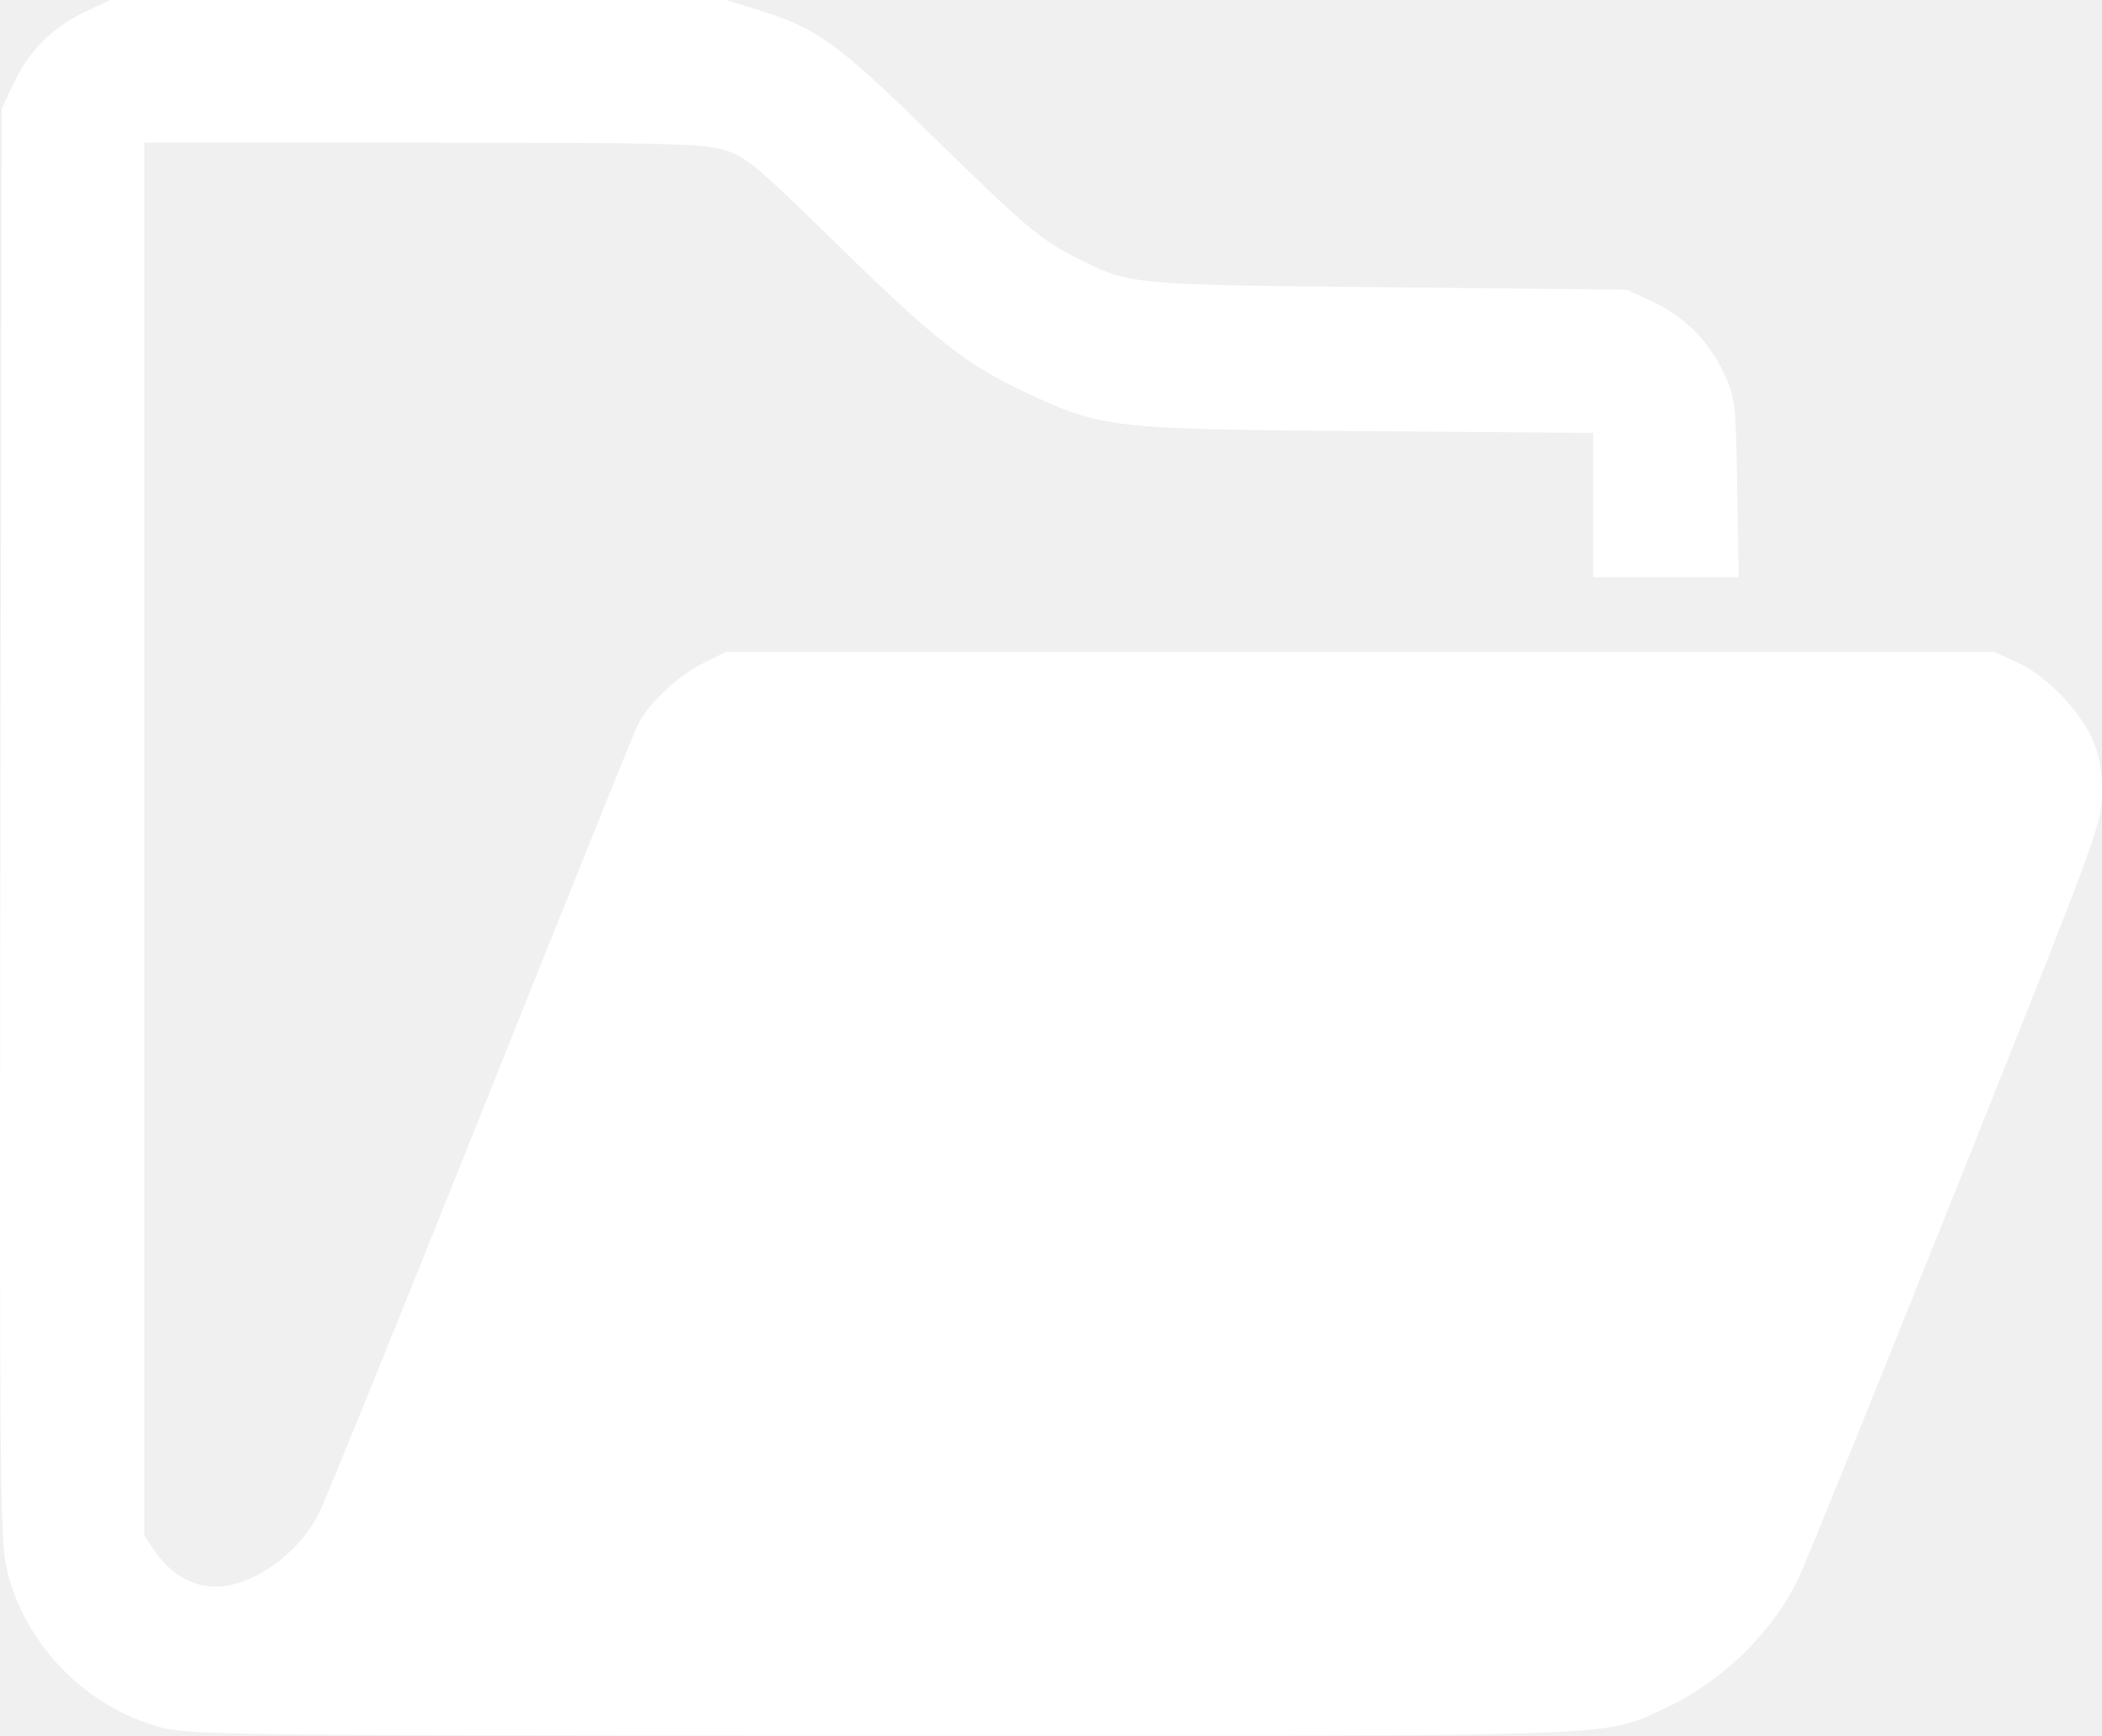
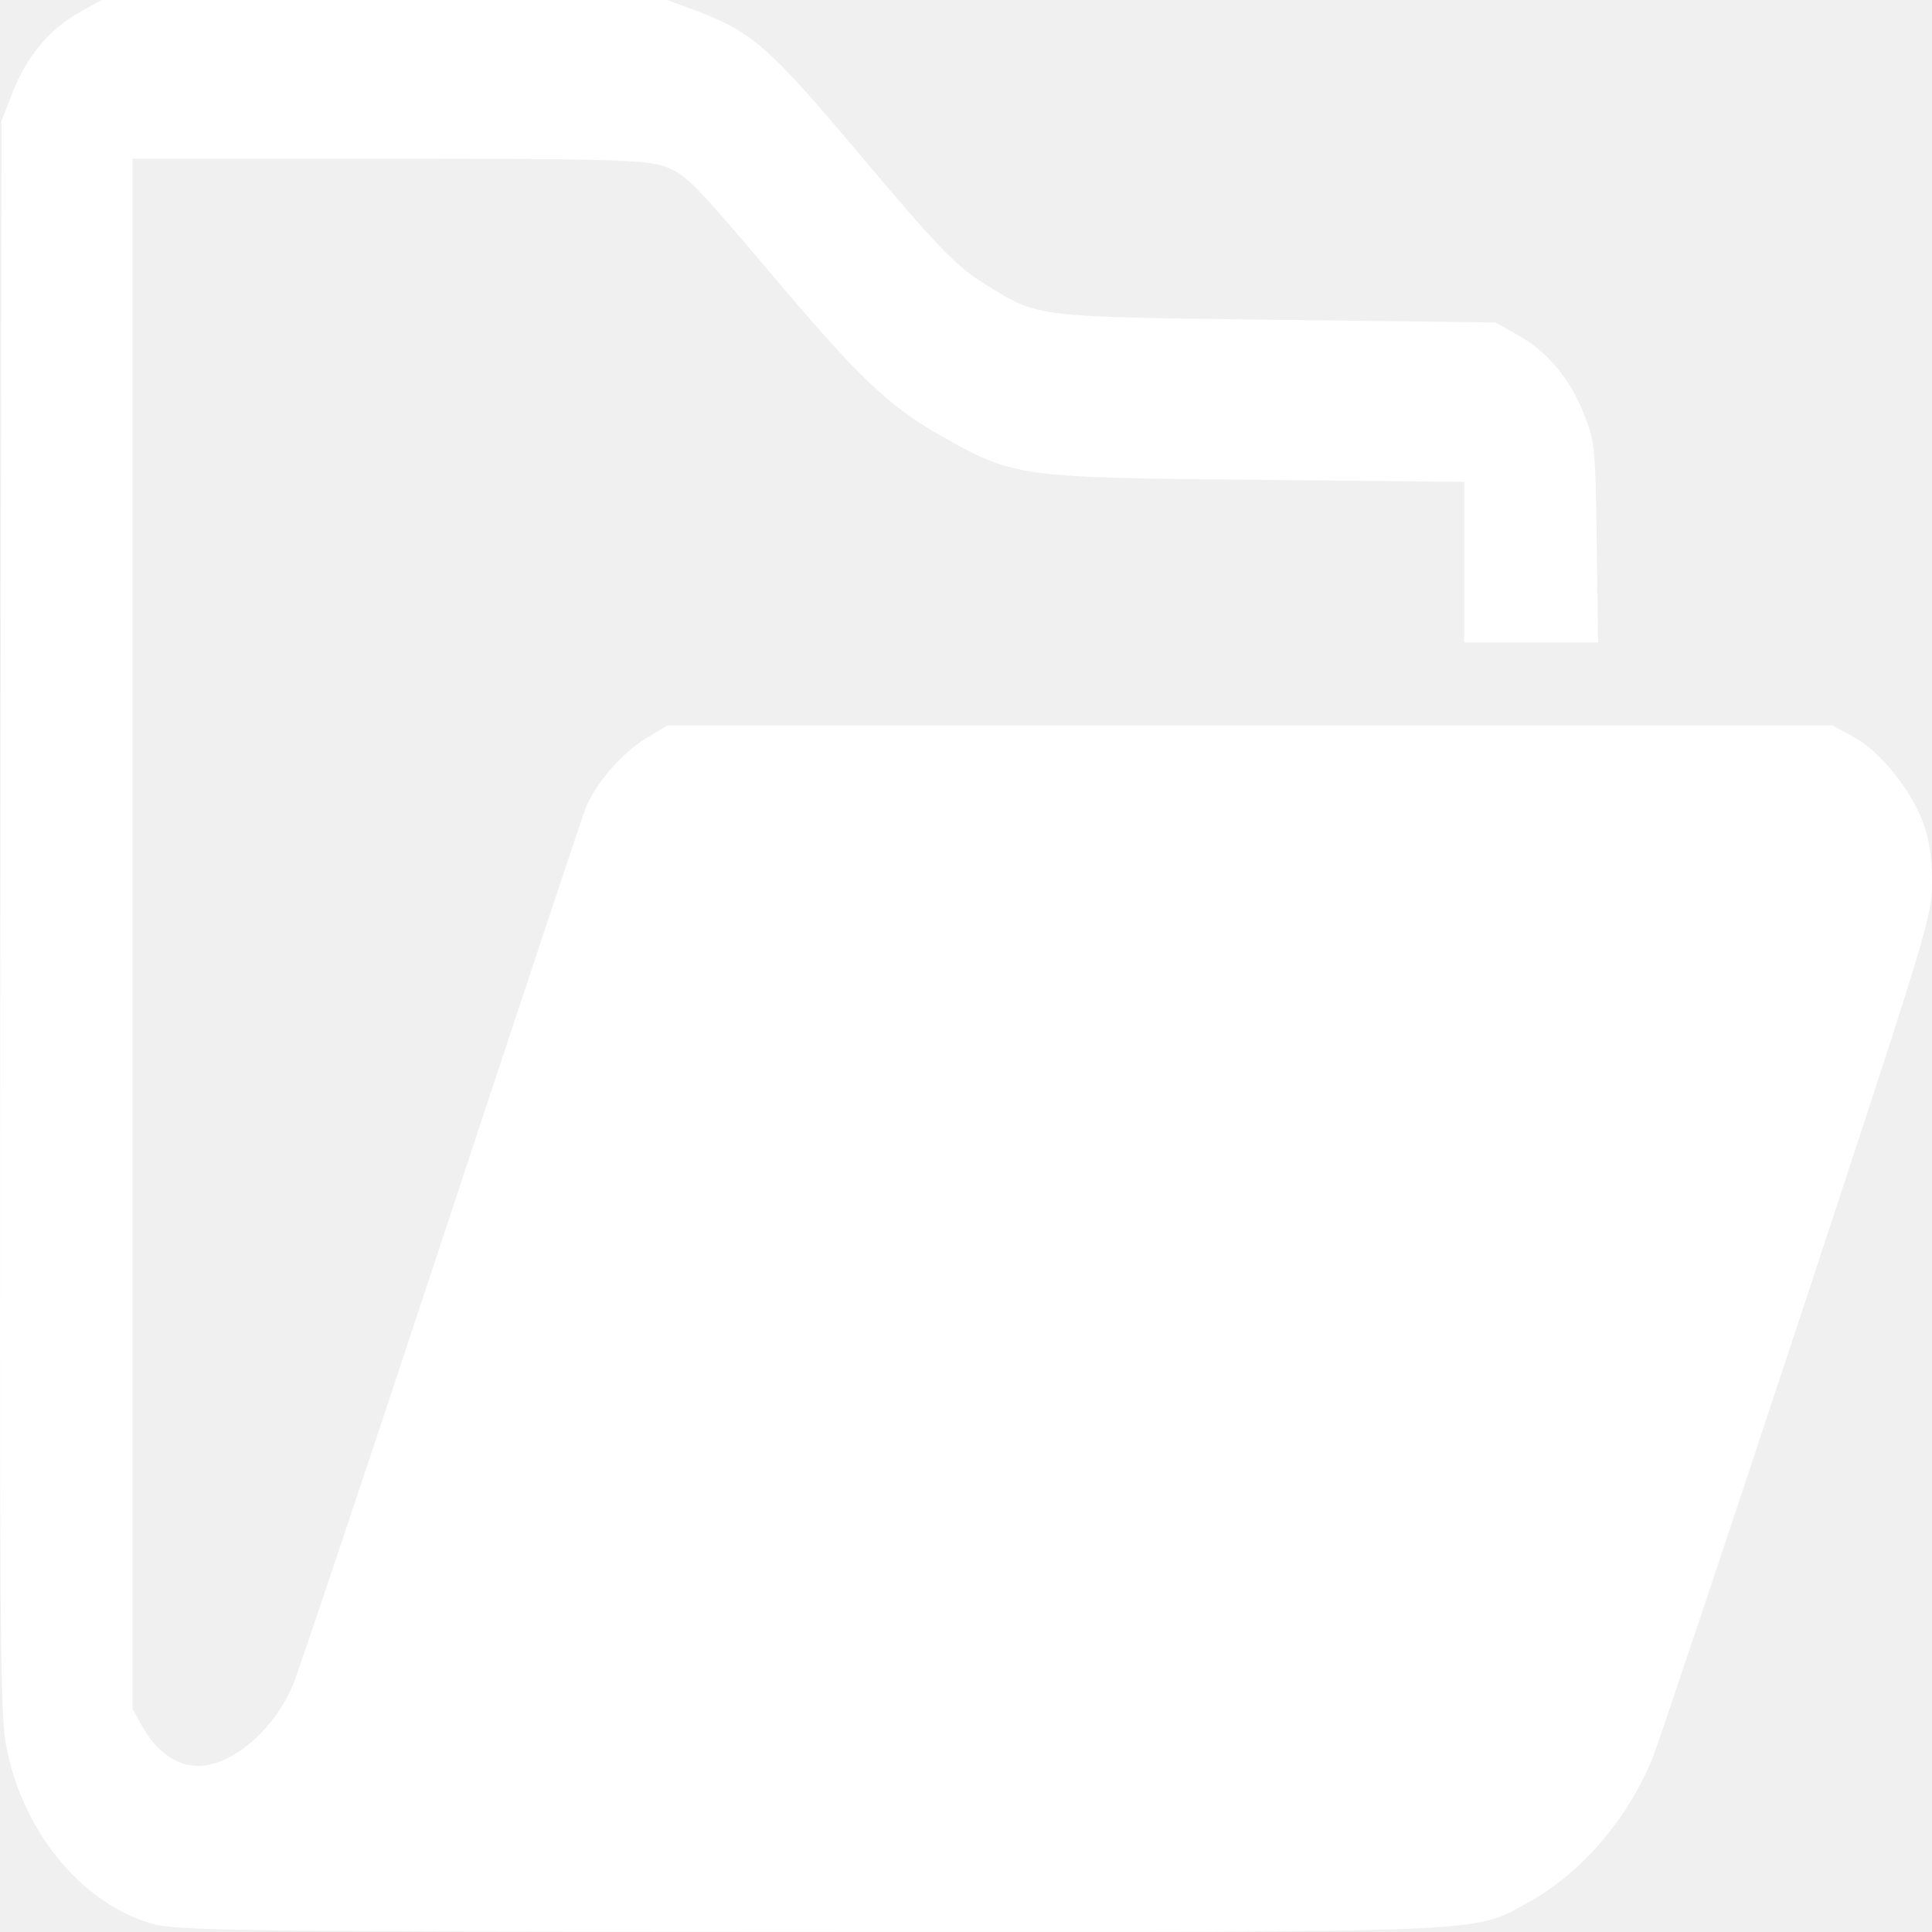
- <svg xmlns="http://www.w3.org/2000/svg" version="1.1" id="svg2" width="464.277" height="383.461" viewBox="0 0 464.277 383.461">
-   <defs id="defs6" />
-   <g id="g8" transform="translate(580.4773,-202.8165)">
-     <path style="fill:#ffffff" d="m -544.682,584.483 c -16.903,-4.413 -30.688,-18.652 -34.406,-35.54 -1.395,-6.337 -1.538,-24.57 -1.291,-164.626 l 0.278,-157.5 2.62,-5.586 c 3.33,-7.101 8.693,-12.464 15.794,-15.794 l 5.586,-2.62 h 68 68 l 7.5,2.339 c 12.638,3.941 17.178,7.227 37.5,27.141 20.656,20.241 24.446,23.472 32,27.278 12.342,6.218 11.257,6.113 69,6.702 l 53,0.541 5.586,2.62 c 7.101,3.33 12.464,8.693 15.794,15.794 2.504,5.339 2.634,6.462 2.945,25.336 l 0.325,19.75 h -16.075 -16.075 v -15.934 -15.934 l -50.25,-0.389 c -56.741,-0.439 -58.107,-0.597 -75.487,-8.742 -12.708,-5.955 -19.865,-11.605 -41.357,-32.644 -17.758,-17.384 -20.106,-19.34 -24.936,-20.775 -4.611,-1.369 -13.62,-1.583 -66.651,-1.583 h -61.319 v 153.852 153.852 l 2.274,3.374 c 3.408,5.057 8.258,7.922 13.414,7.922 8.173,0 18.227,-7.088 22.841,-16.102 1.296,-2.531 17.27,-41.906 35.499,-87.5 18.229,-45.594 33.883,-84.473 34.787,-86.398 2.307,-4.913 8.791,-11.105 14.685,-14.024 l 5,-2.476 h 140 140 l 5.214,2.358 c 6.222,2.814 13.592,10.351 16.55,16.925 1.504,3.343 2.126,6.756 2.136,11.717 0.014,6.867 -0.602,8.542 -32.347,88 -17.799,44.55 -33.48,83.25 -34.846,86 -6.05,12.173 -17.053,22.736 -29.752,28.561 -13.469,6.178 -6.573,5.944 -173.162,5.881 -140.153,-0.053 -152.297,-0.189 -158.373,-1.776 z" id="path981" />
+ <svg xmlns="http://www.w3.org/2000/svg" width="40" height="40" viewBox="0 0 40 40" version="1.1">
+   <g id="surface1">
+     <path style=" stroke:none;fill-rule:nonzero;fill:rgb(100%,100%,100%);fill-opacity:1;" d="M 3.086 39.812 C 1.629 39.352 0.441 37.867 0.121 36.105 C 0 35.445 -0.012 33.543 0.008 18.934 L 0.031 2.504 L 0.258 1.922 C 0.547 1.18 1.008 0.621 1.617 0.273 L 2.102 0 L 13.816 0 L 14.465 0.242 C 15.551 0.656 15.945 0.996 17.695 3.074 C 19.473 5.188 19.801 5.523 20.453 5.922 C 21.516 6.57 21.422 6.559 26.395 6.621 L 30.961 6.676 L 31.445 6.949 C 32.055 7.297 32.516 7.855 32.805 8.598 C 33.02 9.152 33.031 9.27 33.059 11.238 L 33.086 13.301 L 30.316 13.301 L 30.316 9.977 L 25.988 9.934 C 21.098 9.891 20.98 9.871 19.484 9.023 C 18.387 8.402 17.773 7.812 15.922 5.617 C 14.391 3.805 14.188 3.602 13.773 3.449 C 13.375 3.309 12.598 3.285 8.031 3.285 L 2.746 3.285 L 2.746 35.383 L 2.941 35.734 C 3.234 36.262 3.652 36.562 4.098 36.562 C 4.801 36.562 5.668 35.824 6.066 34.883 C 6.176 34.617 7.555 30.512 9.125 25.754 C 10.695 21 12.043 16.941 12.121 16.742 C 12.32 16.23 12.879 15.582 13.387 15.281 L 13.816 15.02 L 37.941 15.02 L 38.391 15.266 C 38.926 15.559 39.562 16.348 39.816 17.031 C 39.945 17.383 40 17.738 40 18.254 C 40 18.973 39.949 19.145 37.215 27.434 C 35.68 32.082 34.328 36.117 34.211 36.406 C 33.691 37.676 32.742 38.777 31.648 39.383 C 30.488 40.027 31.082 40.004 16.73 39.996 C 4.652 39.992 3.609 39.977 3.086 39.812 Z M 3.086 39.812 " />
  </g>
</svg>
